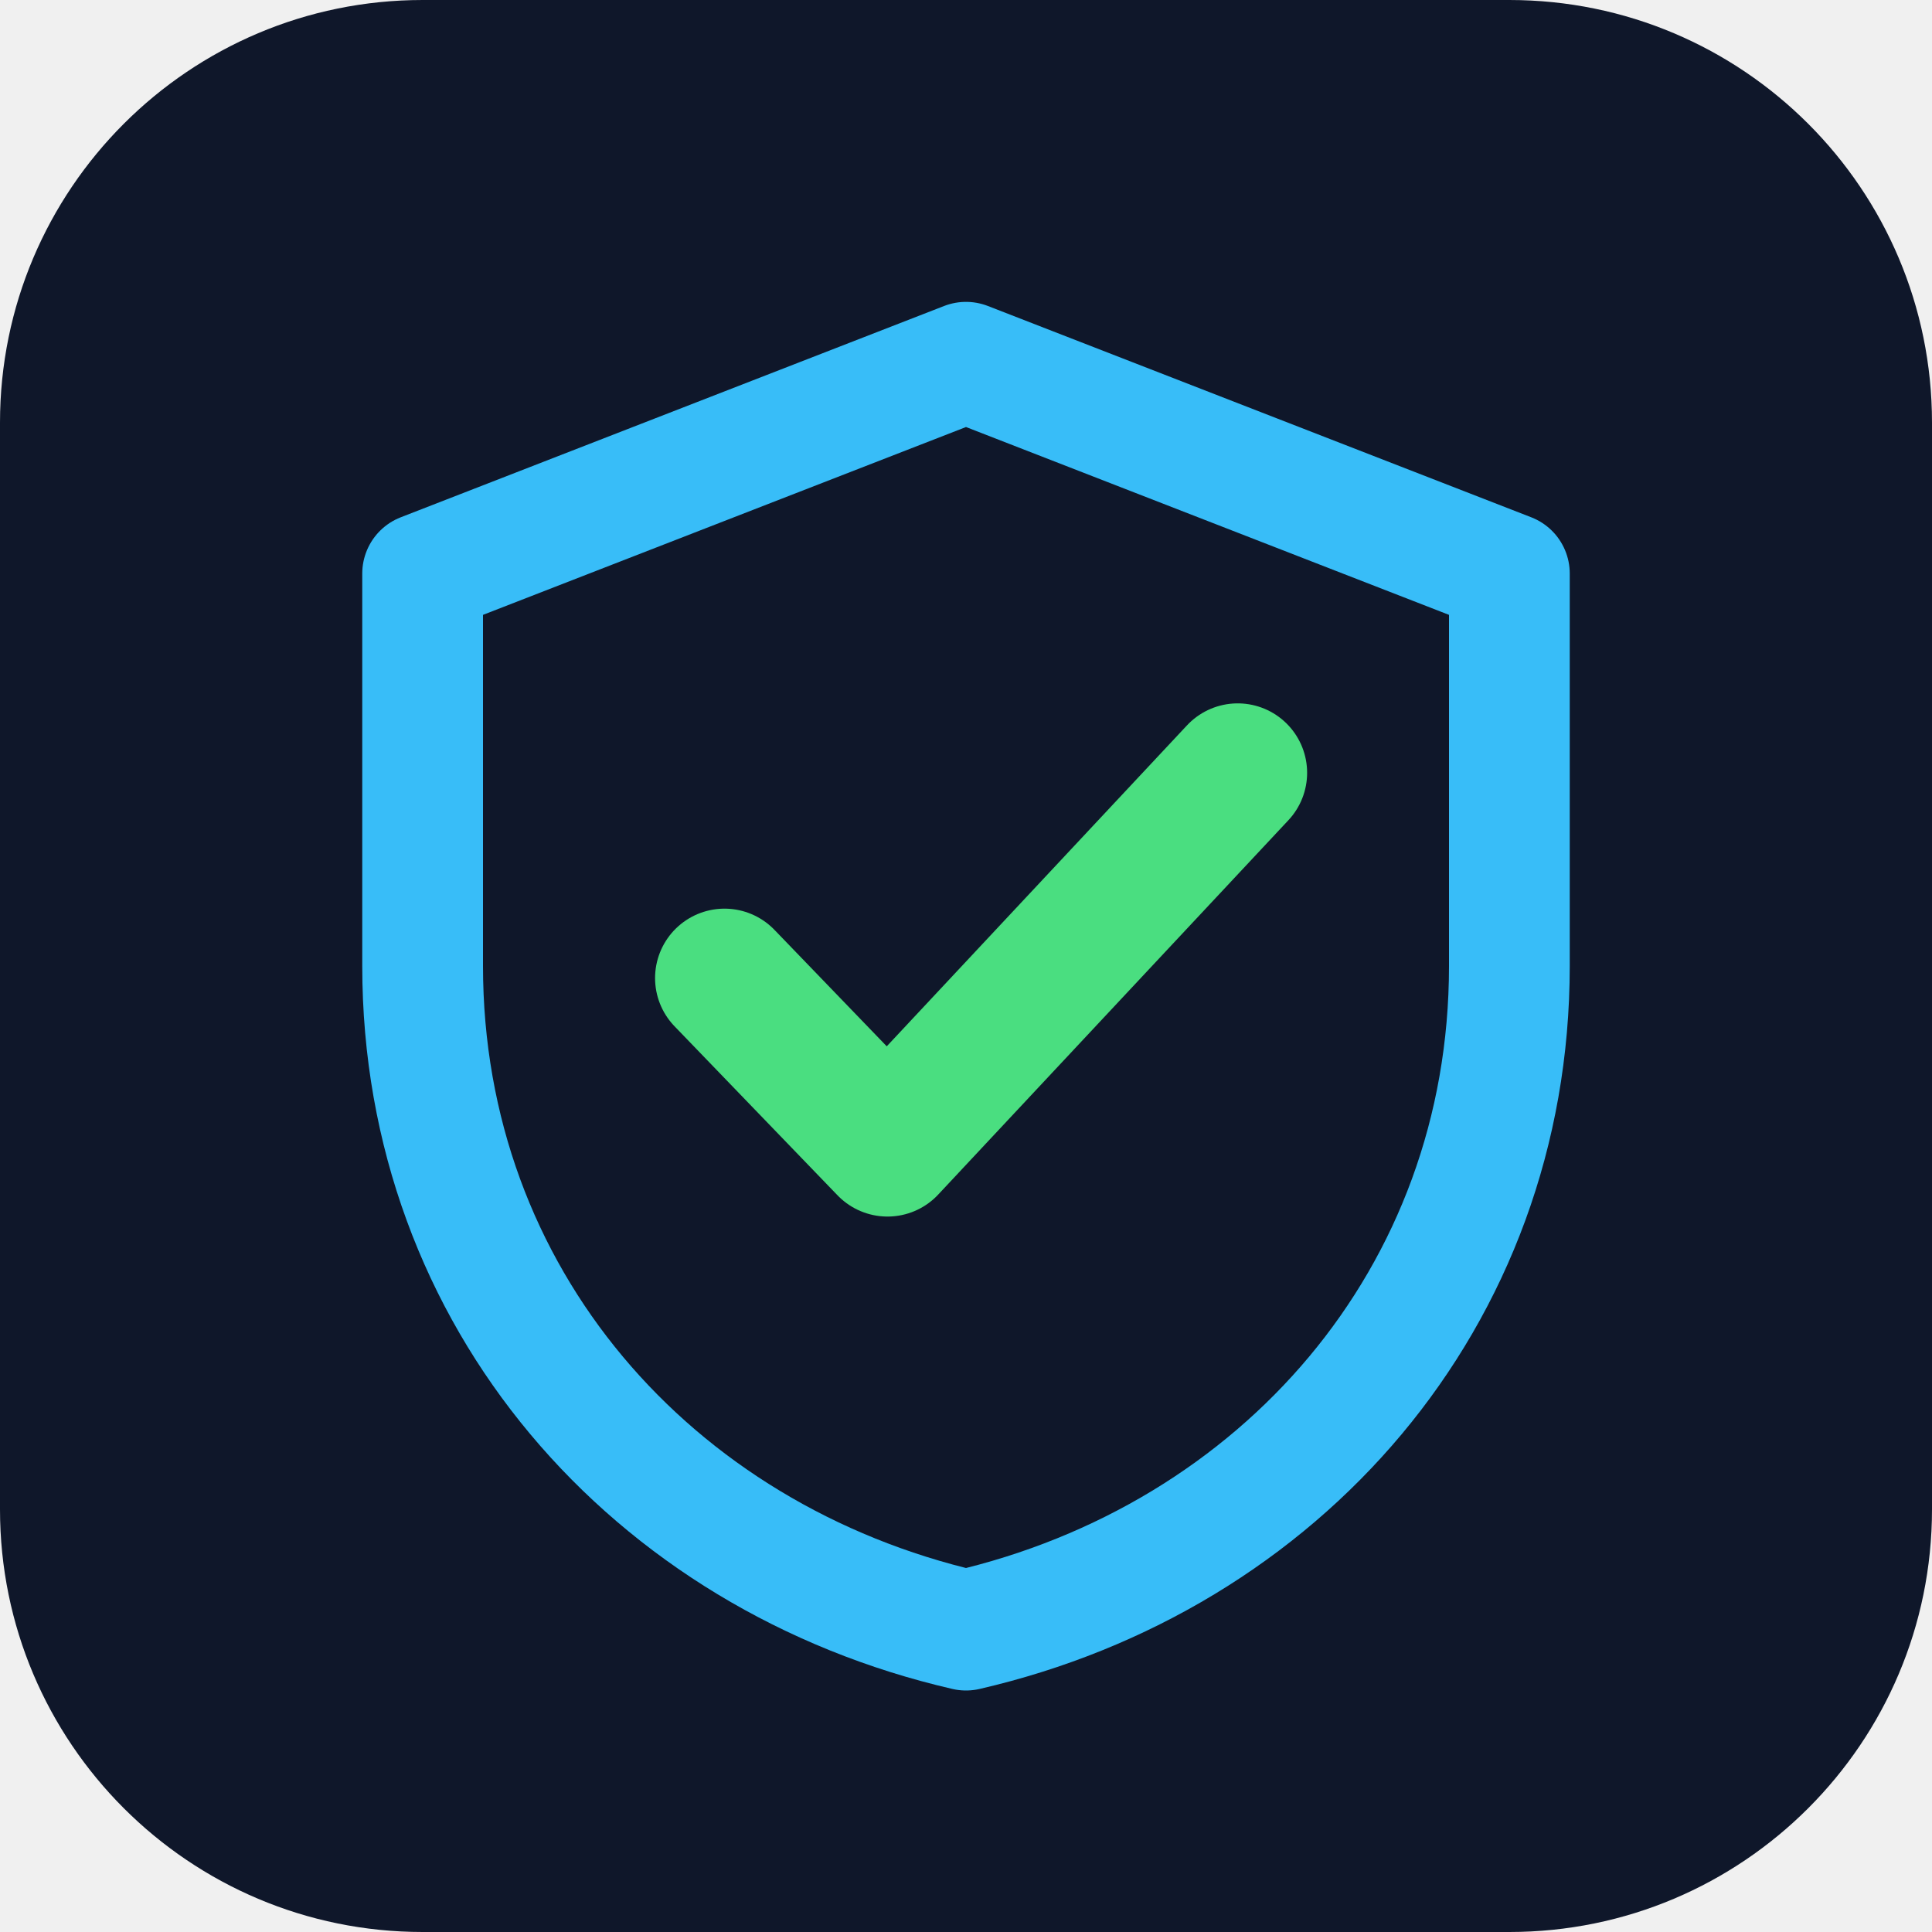
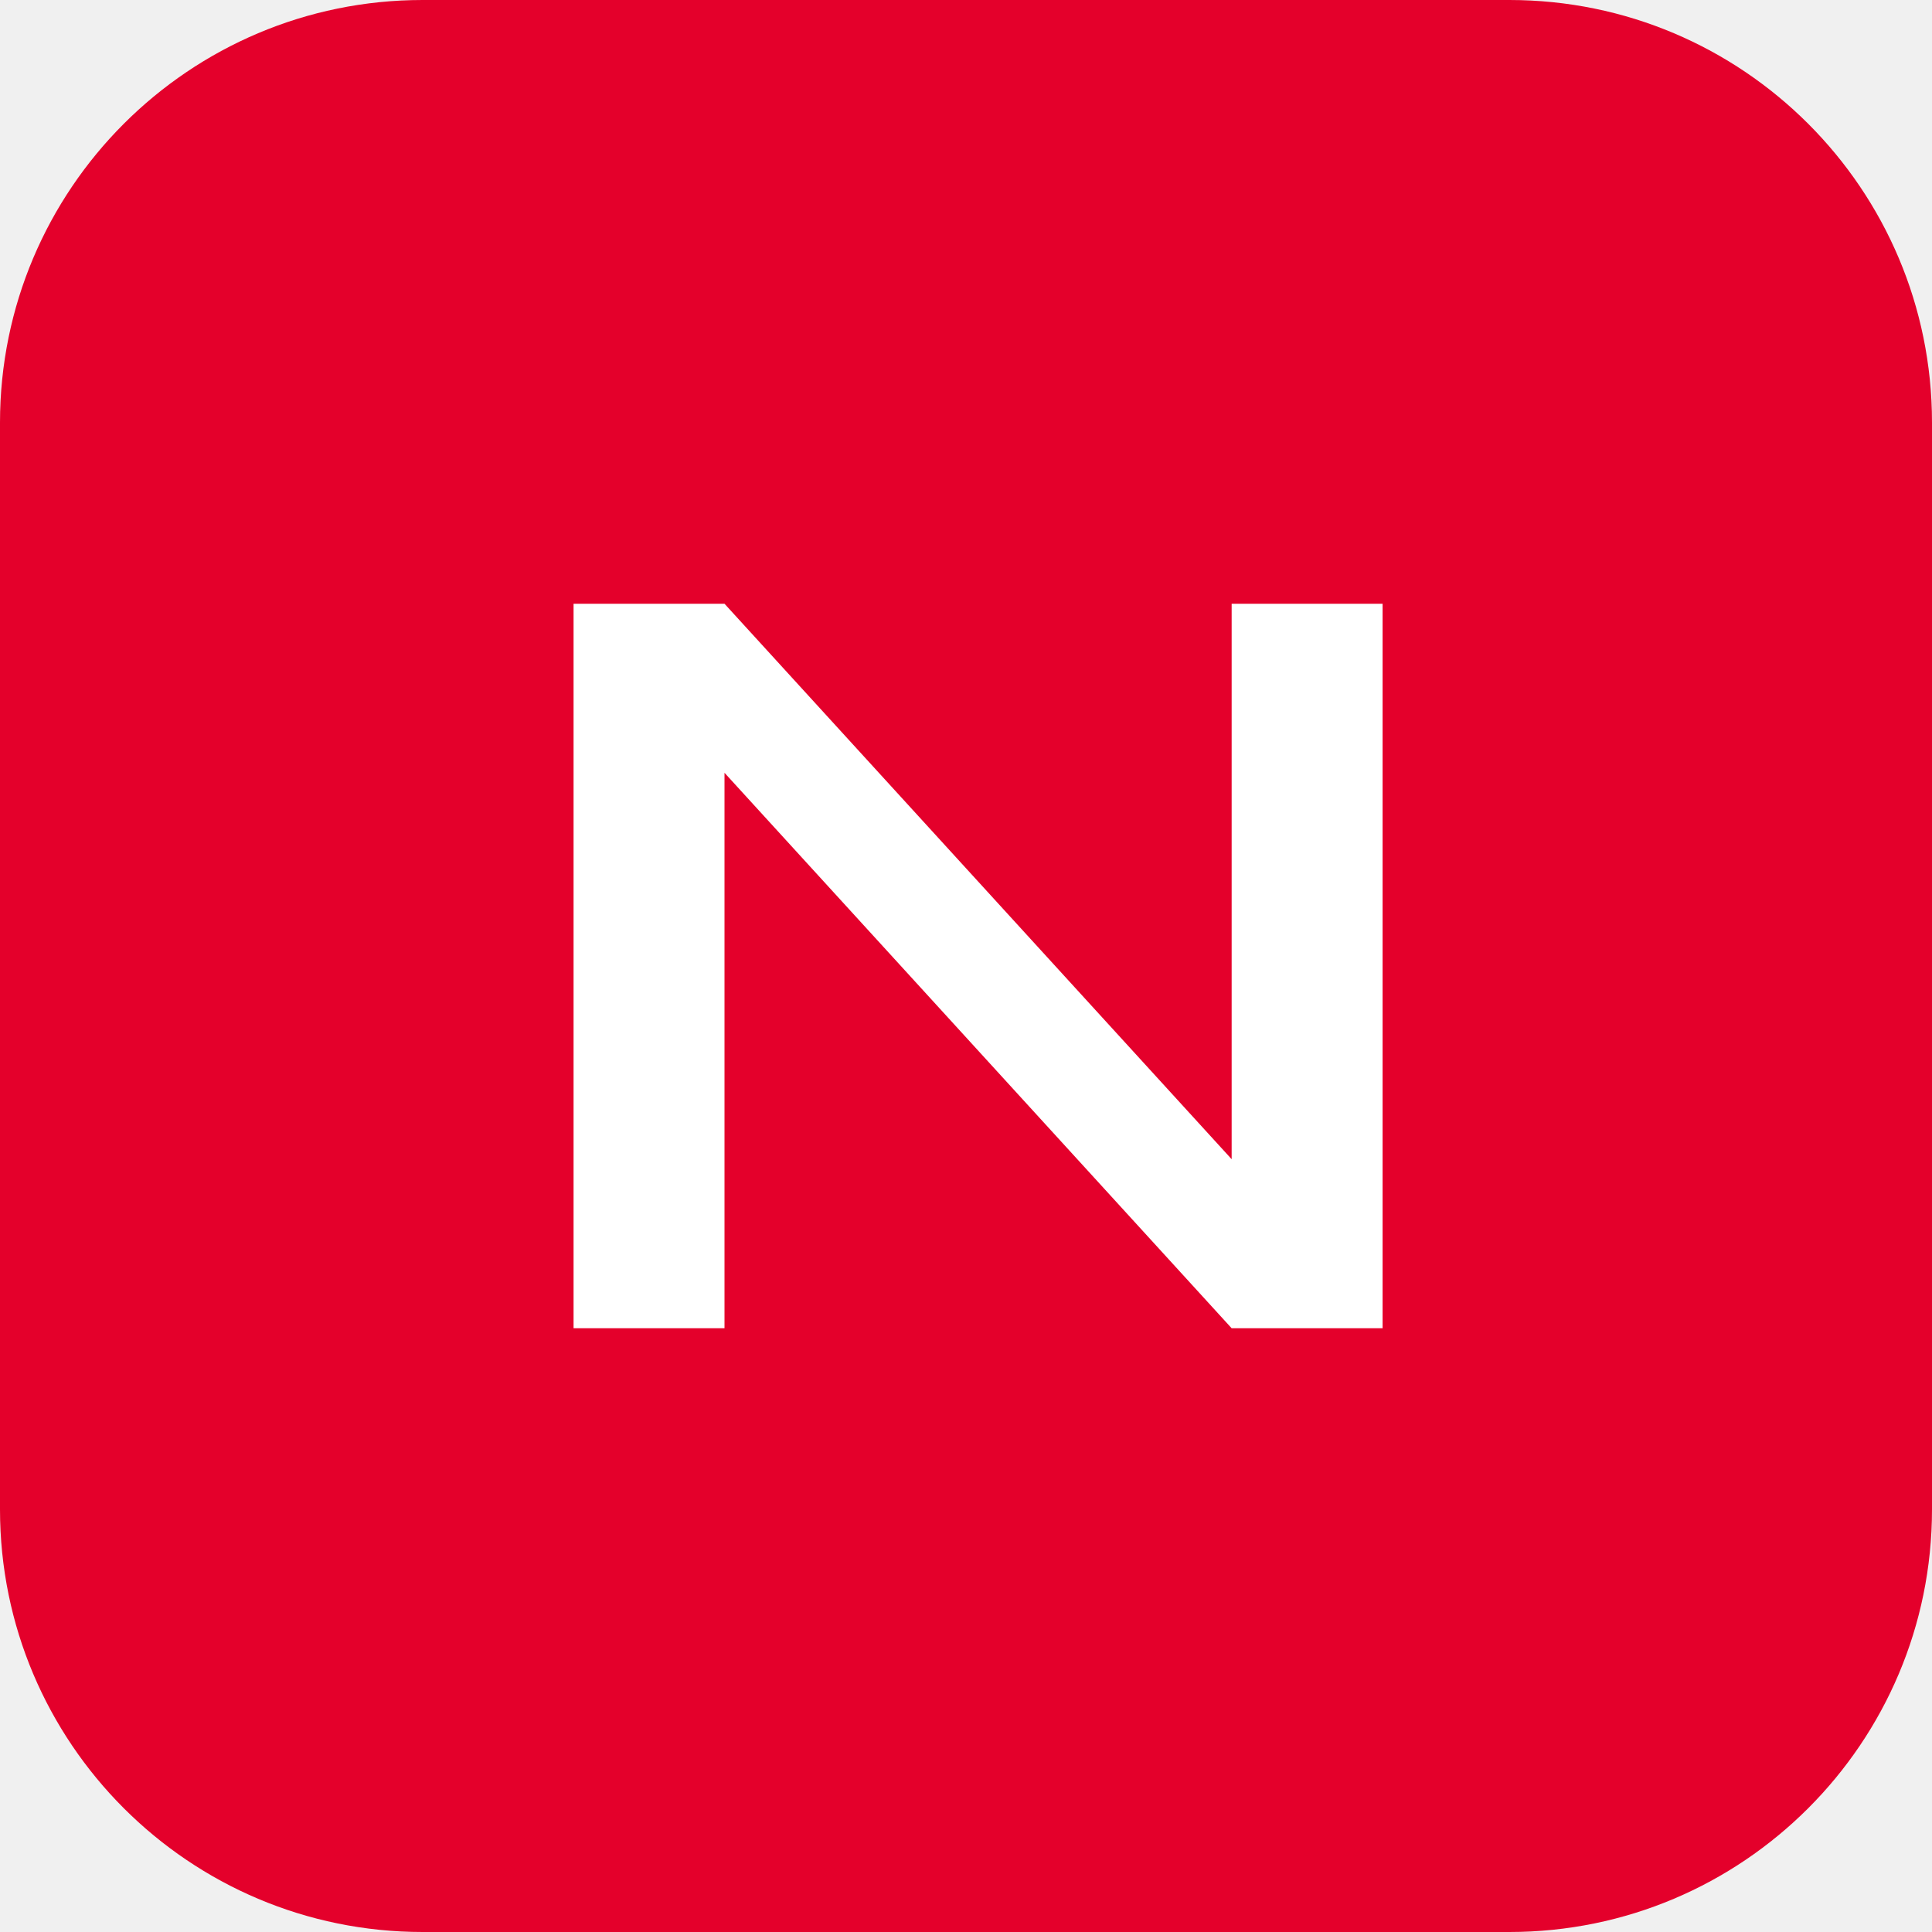
<svg xmlns="http://www.w3.org/2000/svg" viewBox="0 0 32 32">
-   <rect width="32" height="32" rx="7" fill="#0f172a" />
-   <path d="M16 6 L25 9.5 V16 C25 21.5 21.2 25.8 16 27 C10.8 25.8 7 21.5 7 16 V9.5 Z" fill="none" stroke="#38bdf8" stroke-width="2" stroke-linejoin="round" />
-   <path d="M12 16.2 L14.7 19 L20.5 12.8" fill="none" stroke="#4ade80" stroke-width="2.3" stroke-linecap="round" stroke-linejoin="round" />
+   <rect width="32" height="32" rx="7" fill="#E4002B" />
+   <path d="M9.5 10 H12 L20.4 19.2 V10 H22.9 V22 H20.4 L12 12.8 V22 H9.5 Z" fill="#ffffff" />
</svg>
